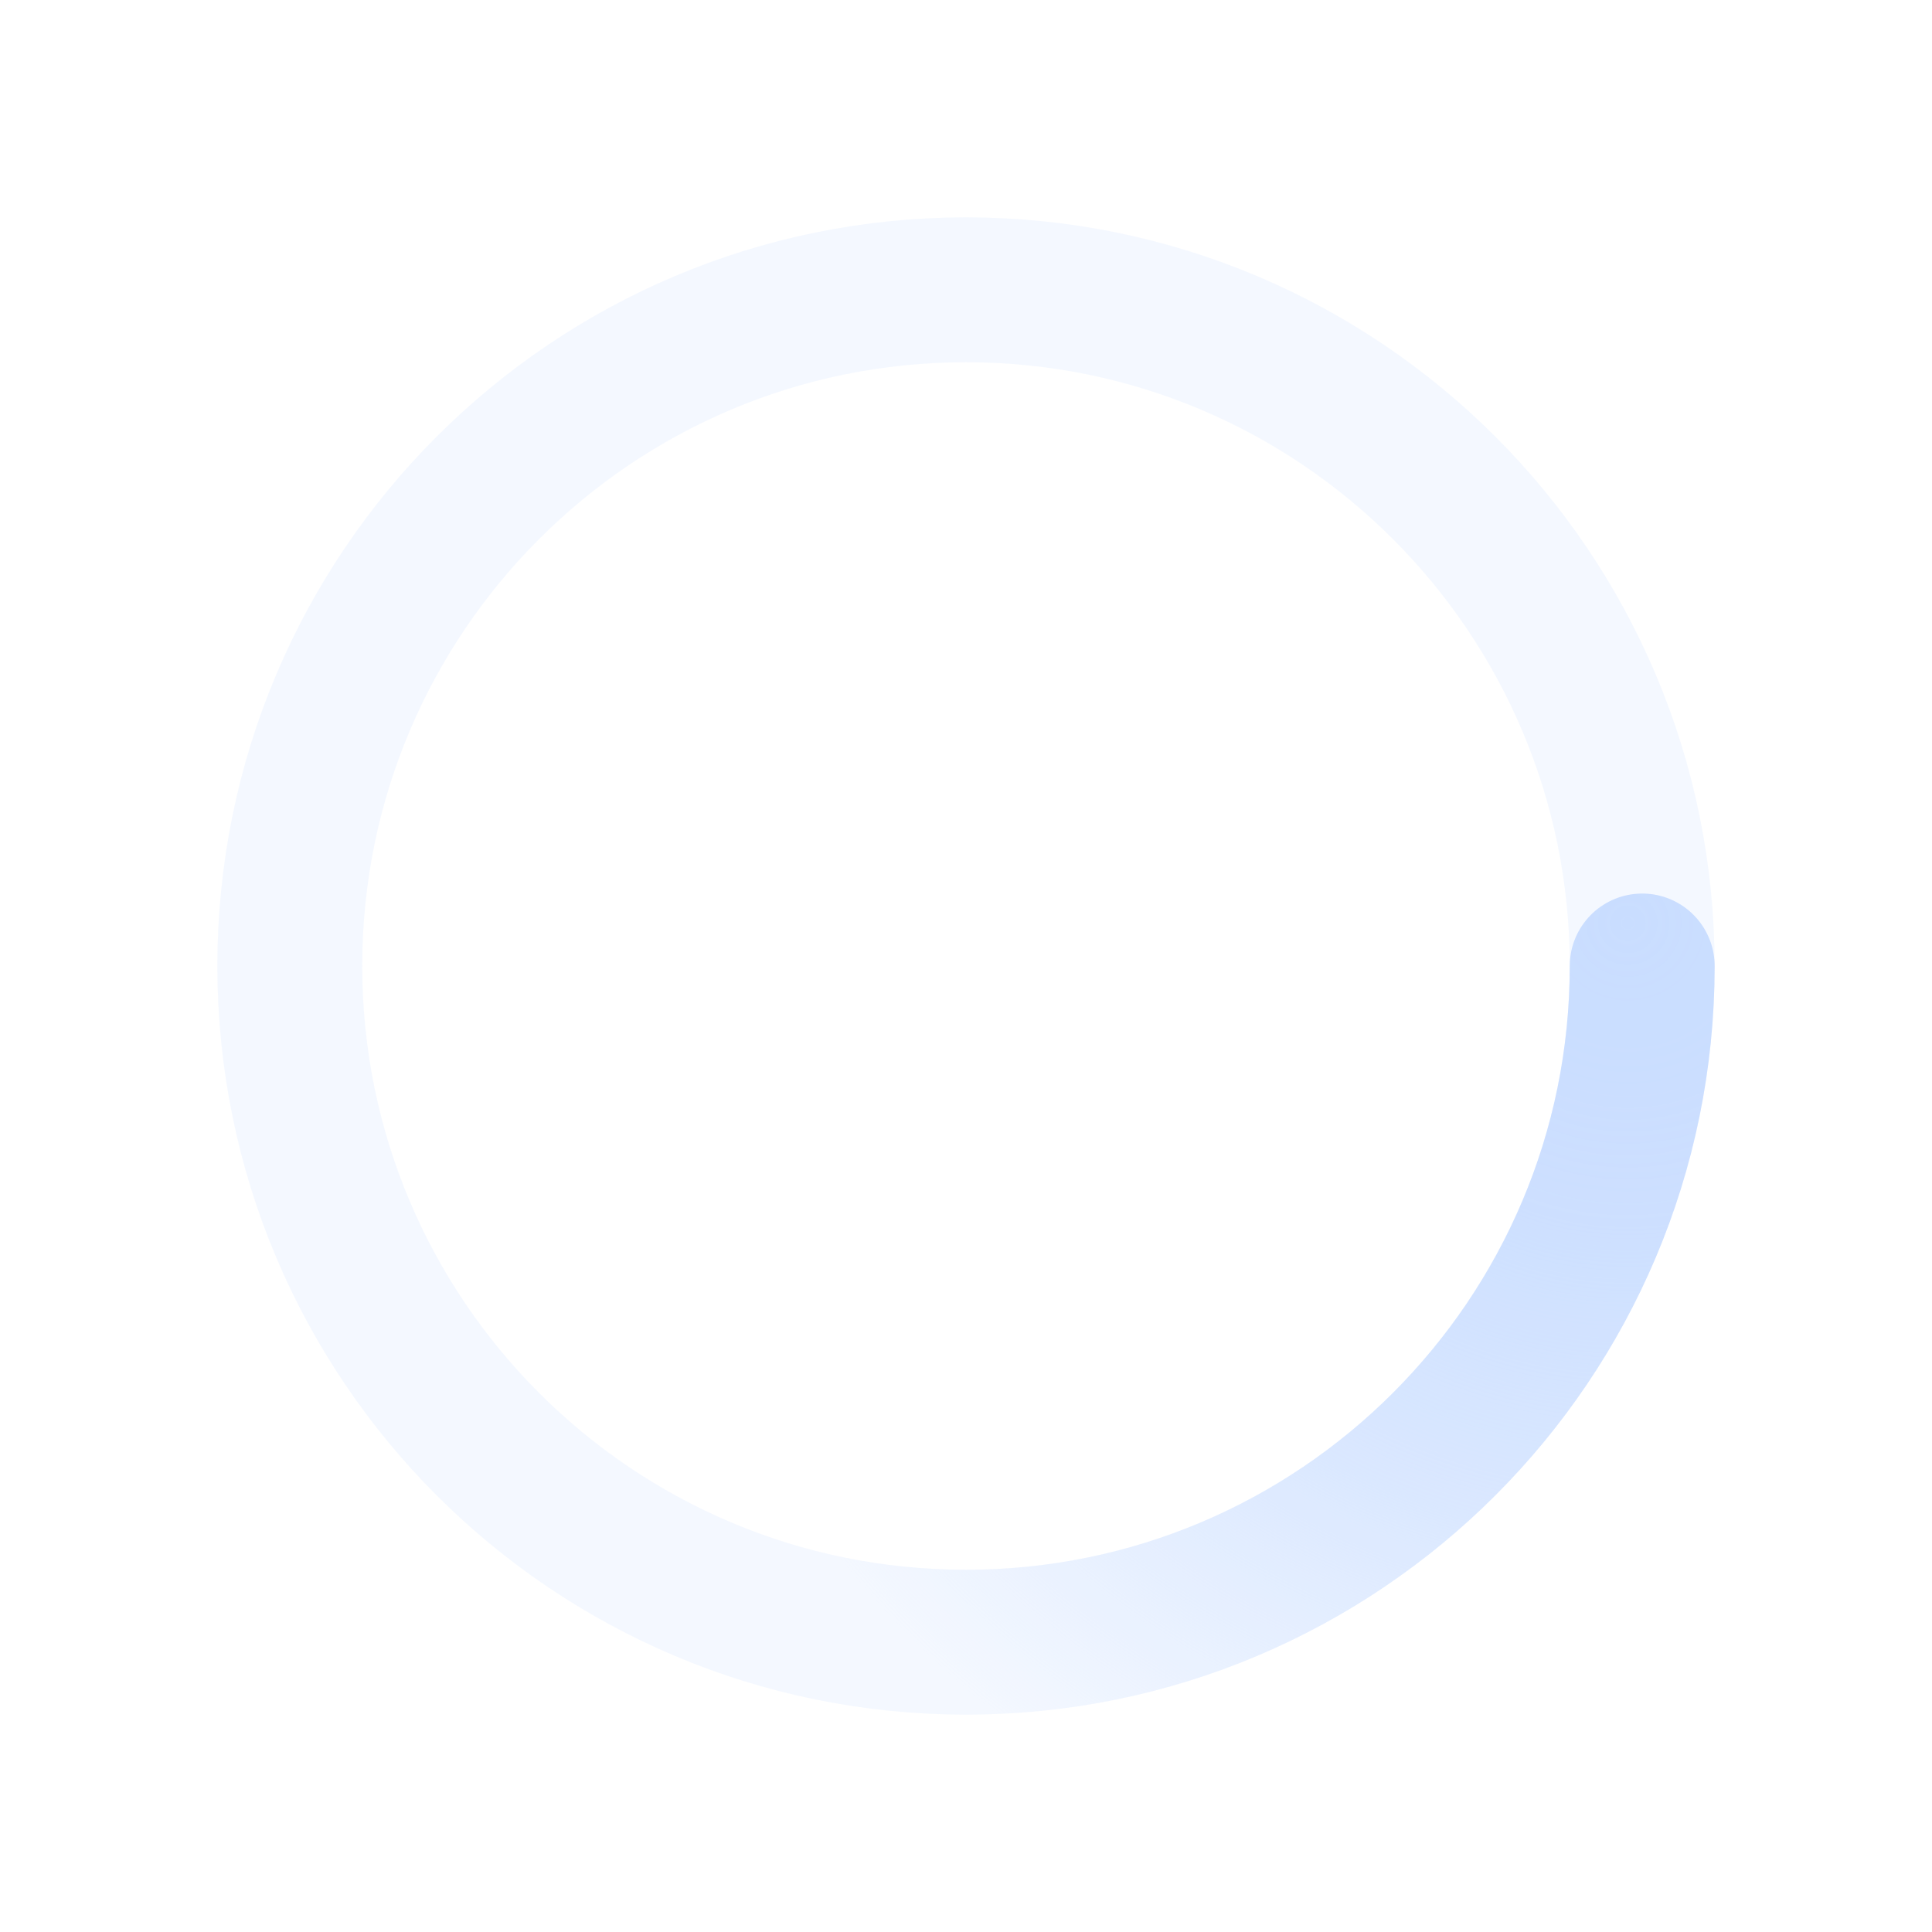
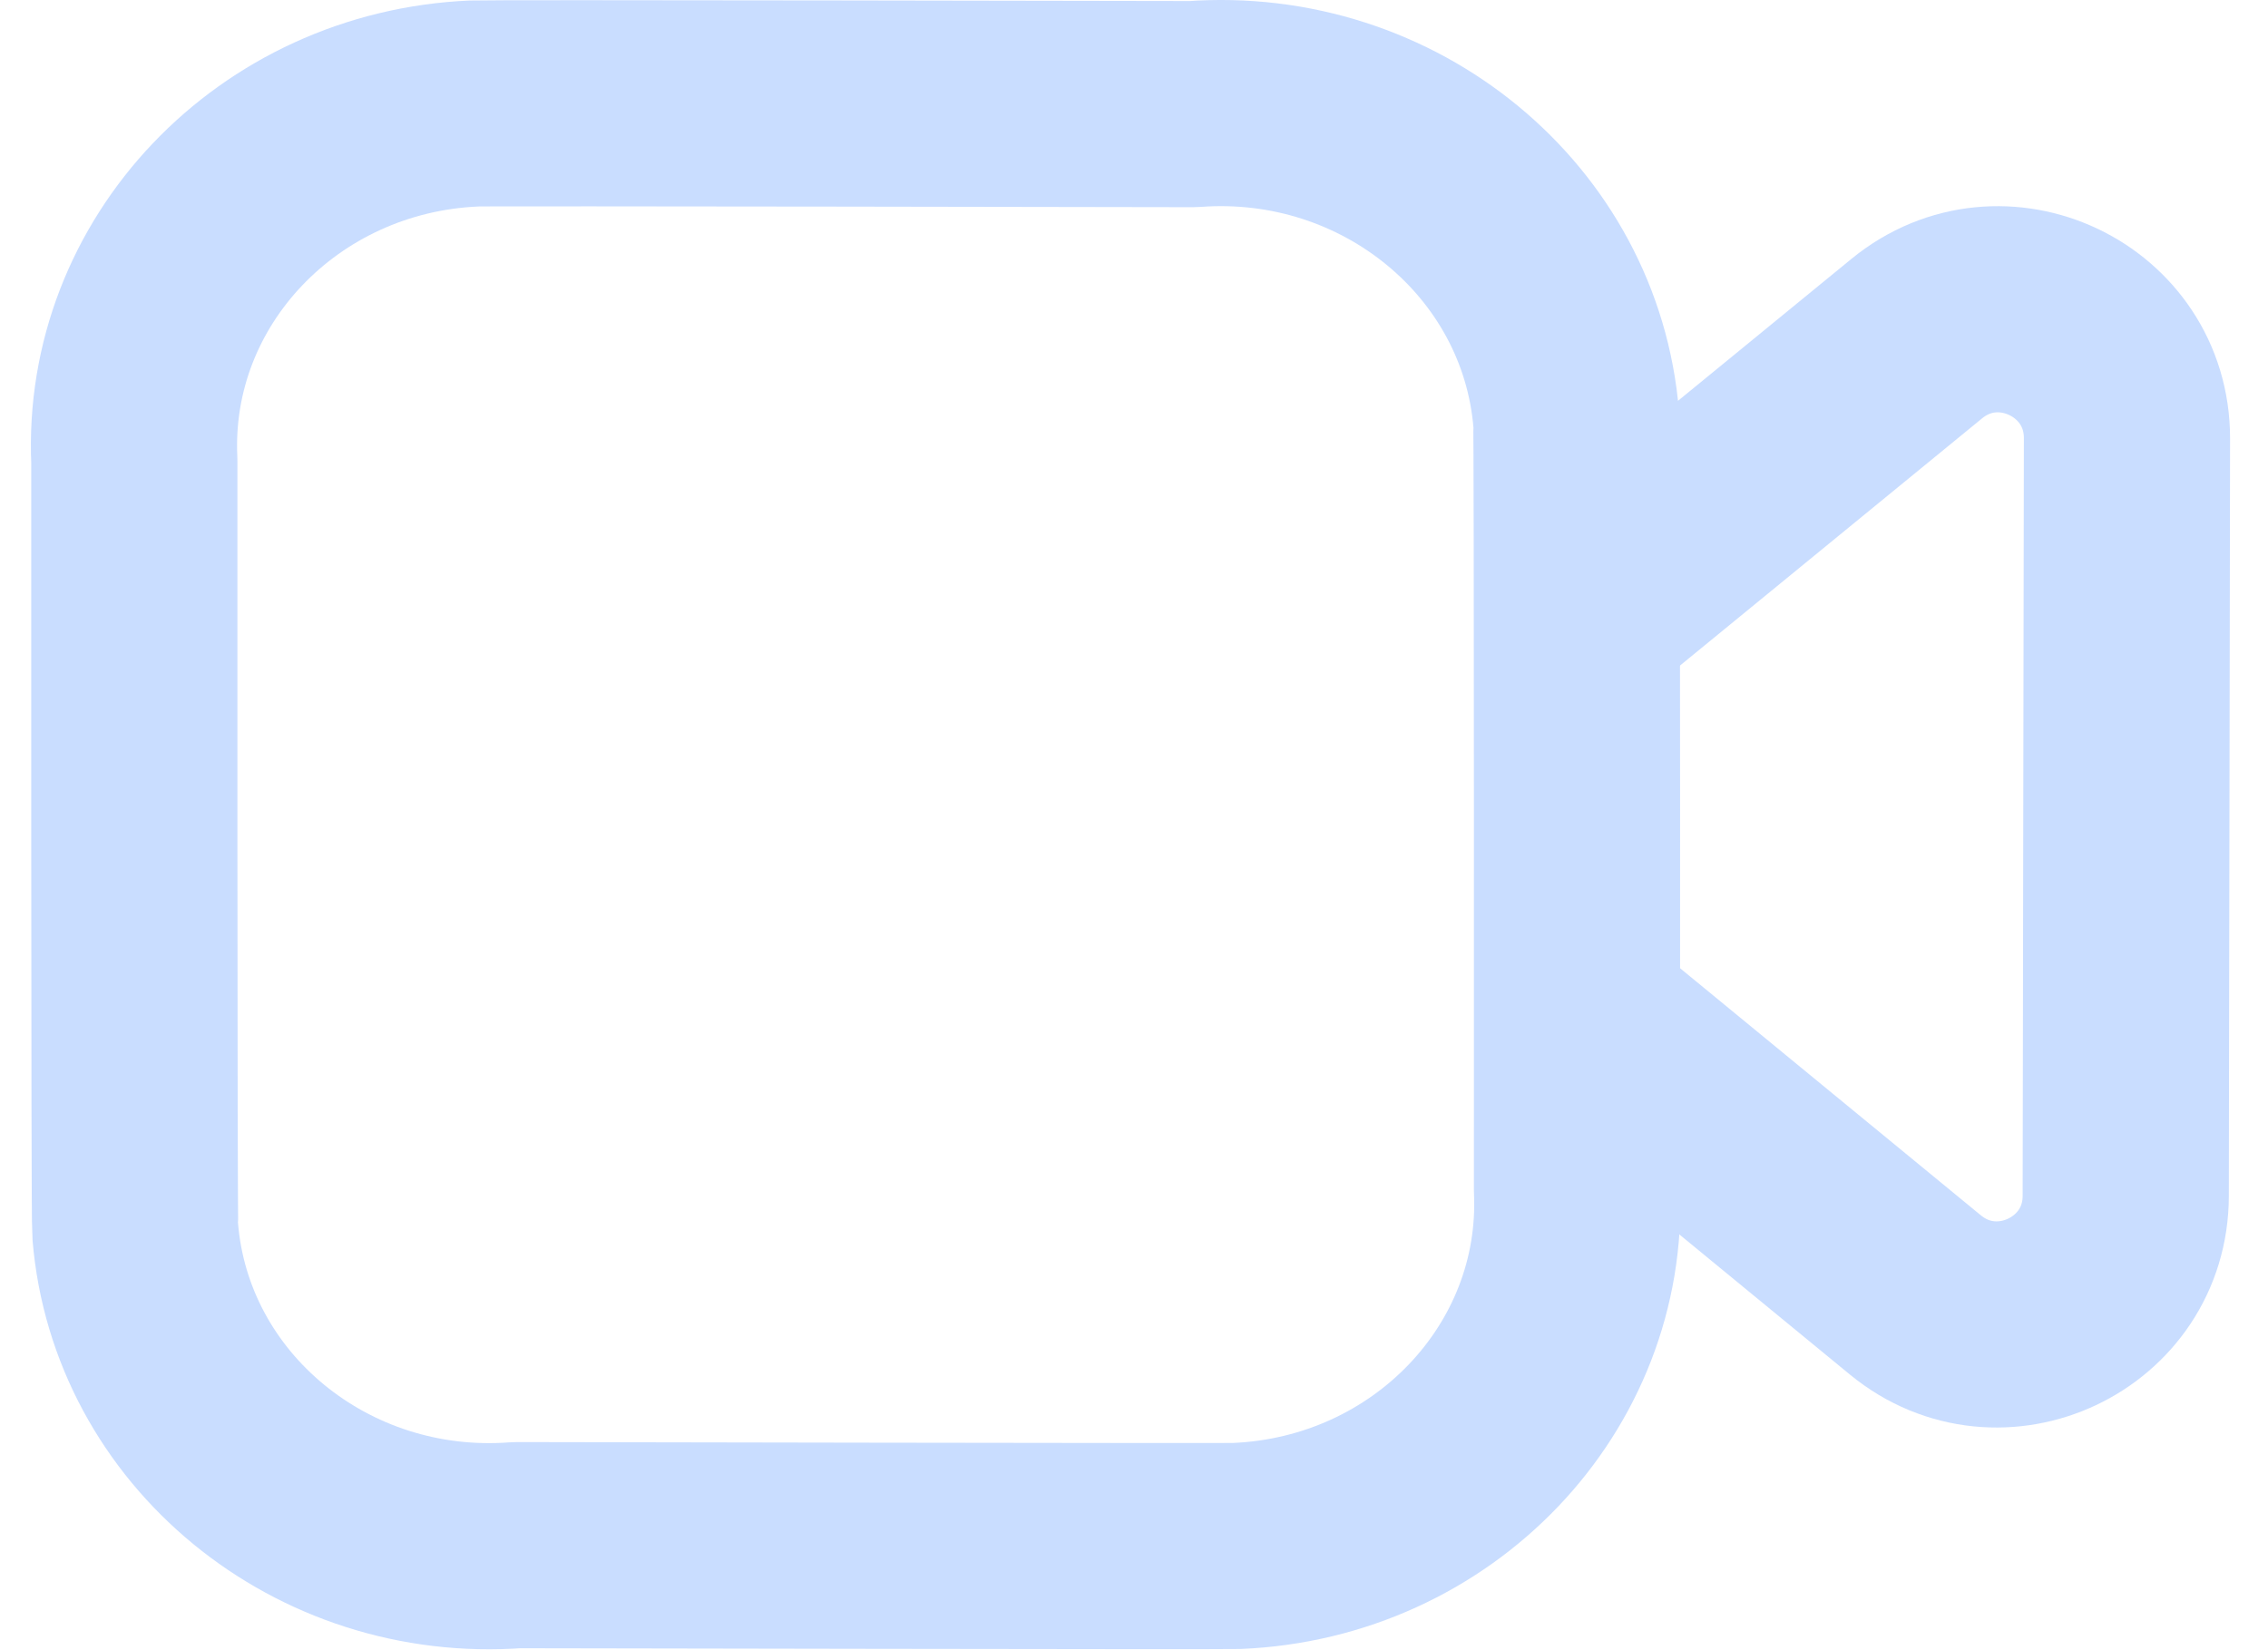
- <svg xmlns="http://www.w3.org/2000/svg" viewBox="0 0 200 200">
-   <radialGradient id="a10" cx=".66" fx=".66" cy=".312" fy=".312" gradientTransform="scale(1.5)">
-     <stop offset="0" stop-color="#C9DDFF" />
-     <stop offset=".3" stop-color="#C9DDFF" stop-opacity=".9" />
-     <stop offset=".6" stop-color="#C9DDFF" stop-opacity=".6" />
-     <stop offset=".8" stop-color="#C9DDFF" stop-opacity=".3" />
-     <stop offset="1" stop-color="#C9DDFF" stop-opacity="0" />
-   </radialGradient>
-   <circle transform-origin="center" fill="none" stroke="url(#a10)" stroke-width="15" stroke-linecap="round" stroke-dasharray="200 1000" stroke-dashoffset="0" cx="100" cy="100" r="70">
-     <animateTransform type="rotate" attributeName="transform" calcMode="spline" dur="2" values="360;0" keyTimes="0;1" keySplines="0 0 1 1" repeatCount="indefinite" />
-   </circle>
-   <circle transform-origin="center" fill="none" opacity=".2" stroke="#C9DDFF" stroke-width="15" stroke-linecap="round" cx="100" cy="100" r="70" />
+ <svg xmlns="http://www.w3.org/2000/svg" width="22" height="16" viewBox="0 0 22 16" fill="none">
+   <path fill-rule="evenodd" clip-rule="evenodd" d="M15.297 11.538C15.378 13.37 13.899 14.92 11.995 14.998C11.854 15.003 5.015 14.99 5.015 14.99C3.12 15.133 1.461 13.771 1.312 11.946C1.3 11.81 1.303 4.472 1.303 4.472C1.219 2.638 2.696 1.085 4.602 1.004C4.744 0.997 11.574 1.01 11.574 1.01C13.478 0.868 15.142 2.24 15.29 4.074C15.3 4.206 15.297 11.538 15.297 11.538Z" stroke="#C9DDFF" stroke-width="2" stroke-linecap="round" stroke-linejoin="round" />
+   <path d="M15.3 5.98L18.593 3.285C19.409 2.617 20.633 3.199 20.632 4.252L20.62 11.601C20.619 12.654 19.394 13.231 18.58 12.563L15.3 9.868" stroke="#C9DDFF" stroke-width="2" stroke-linecap="round" stroke-linejoin="round" />
</svg>
